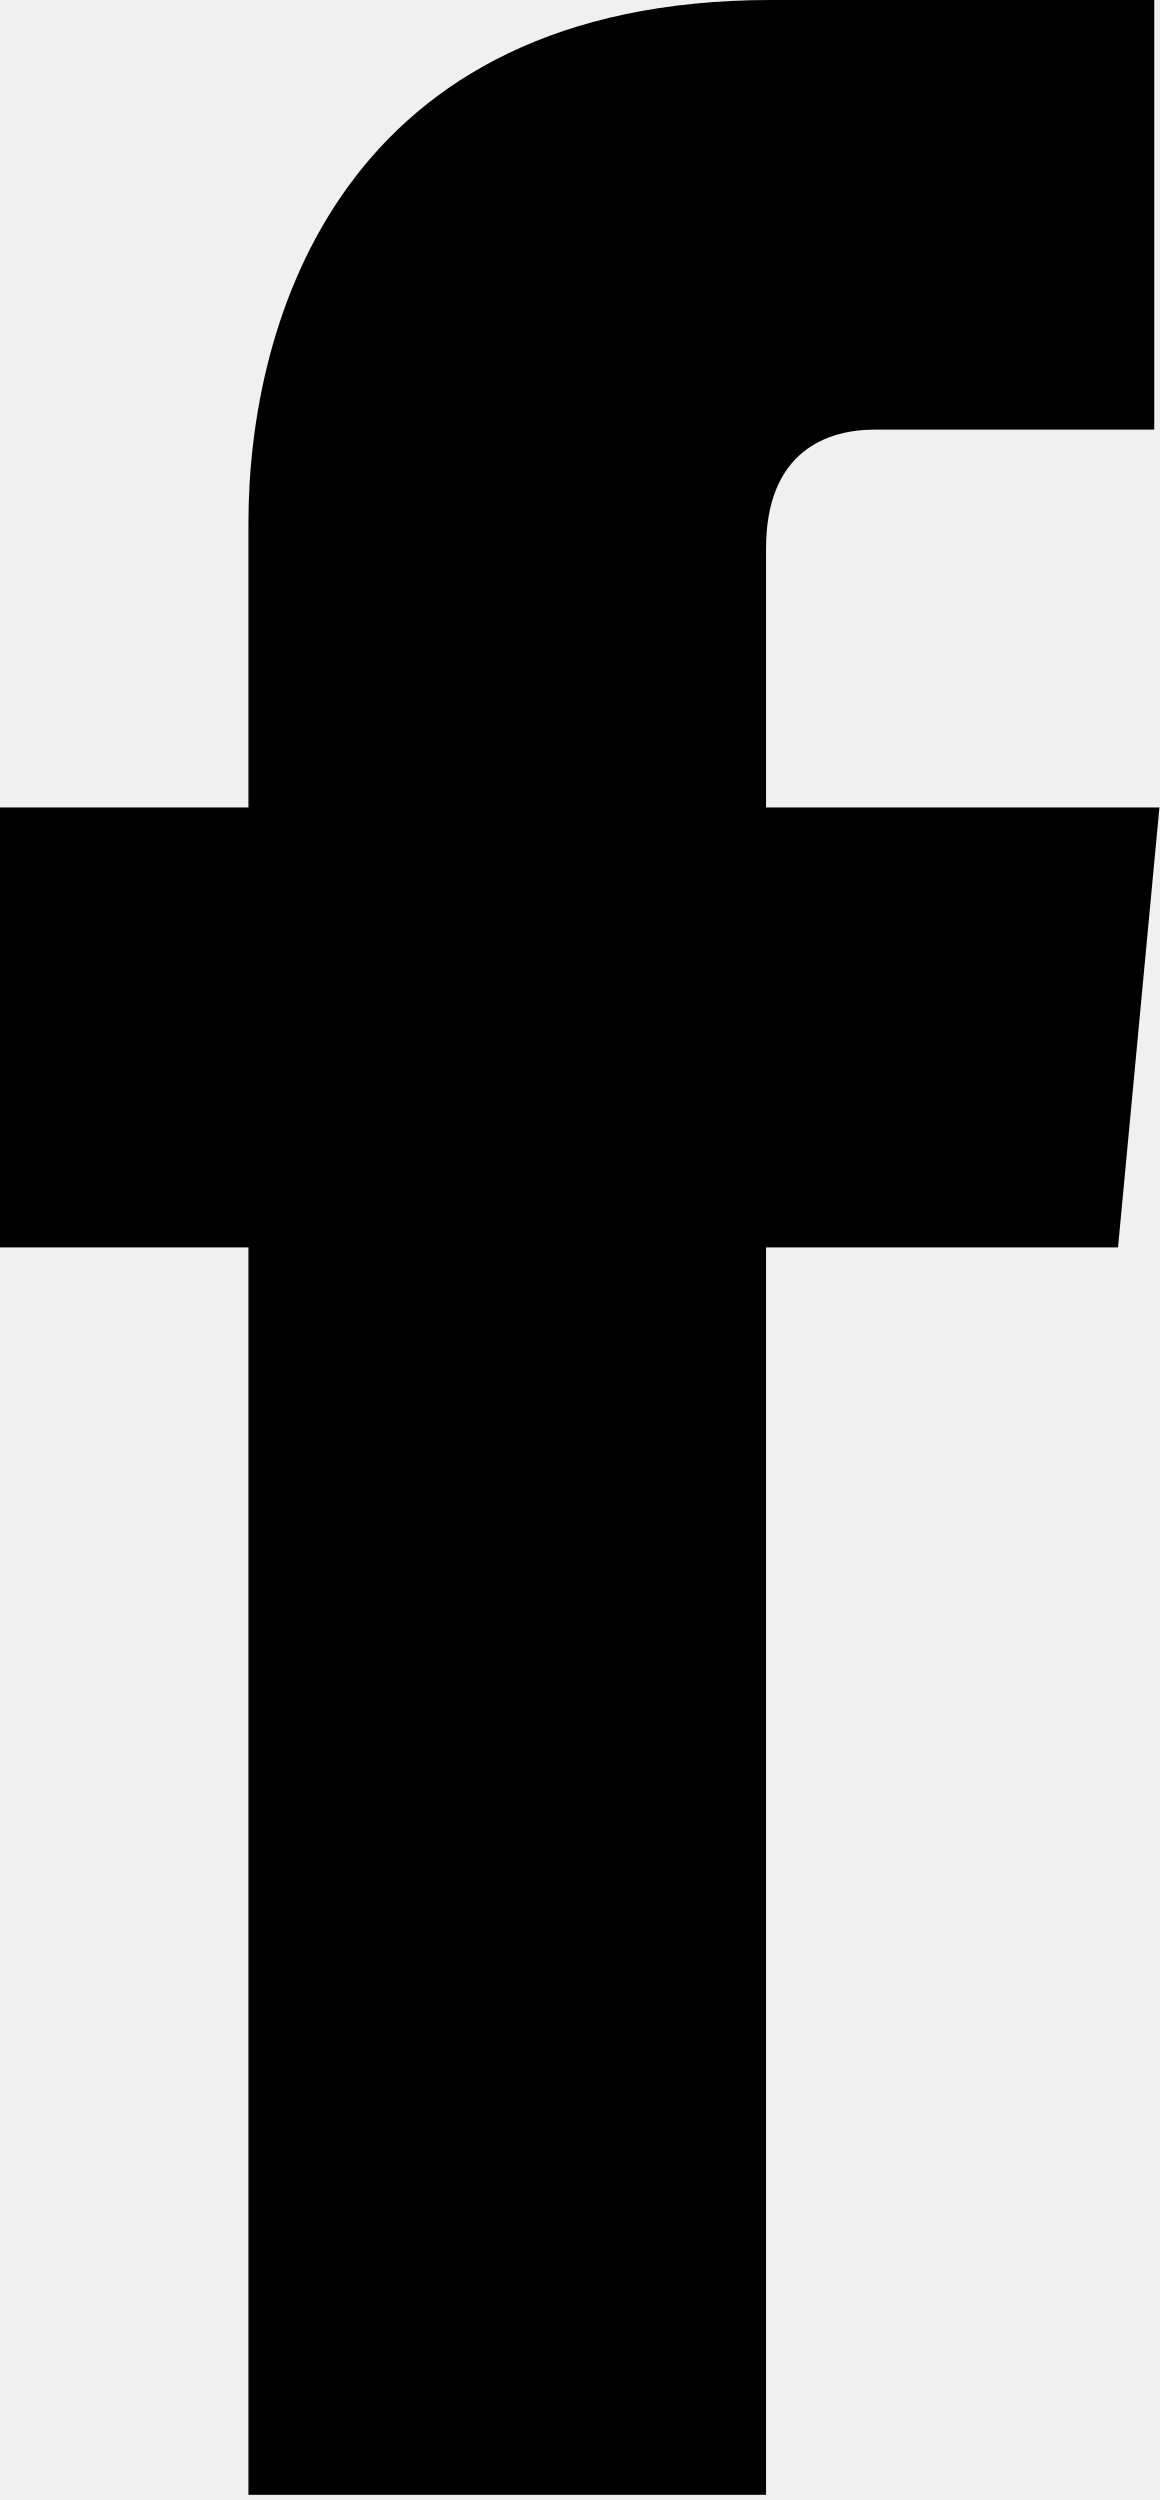
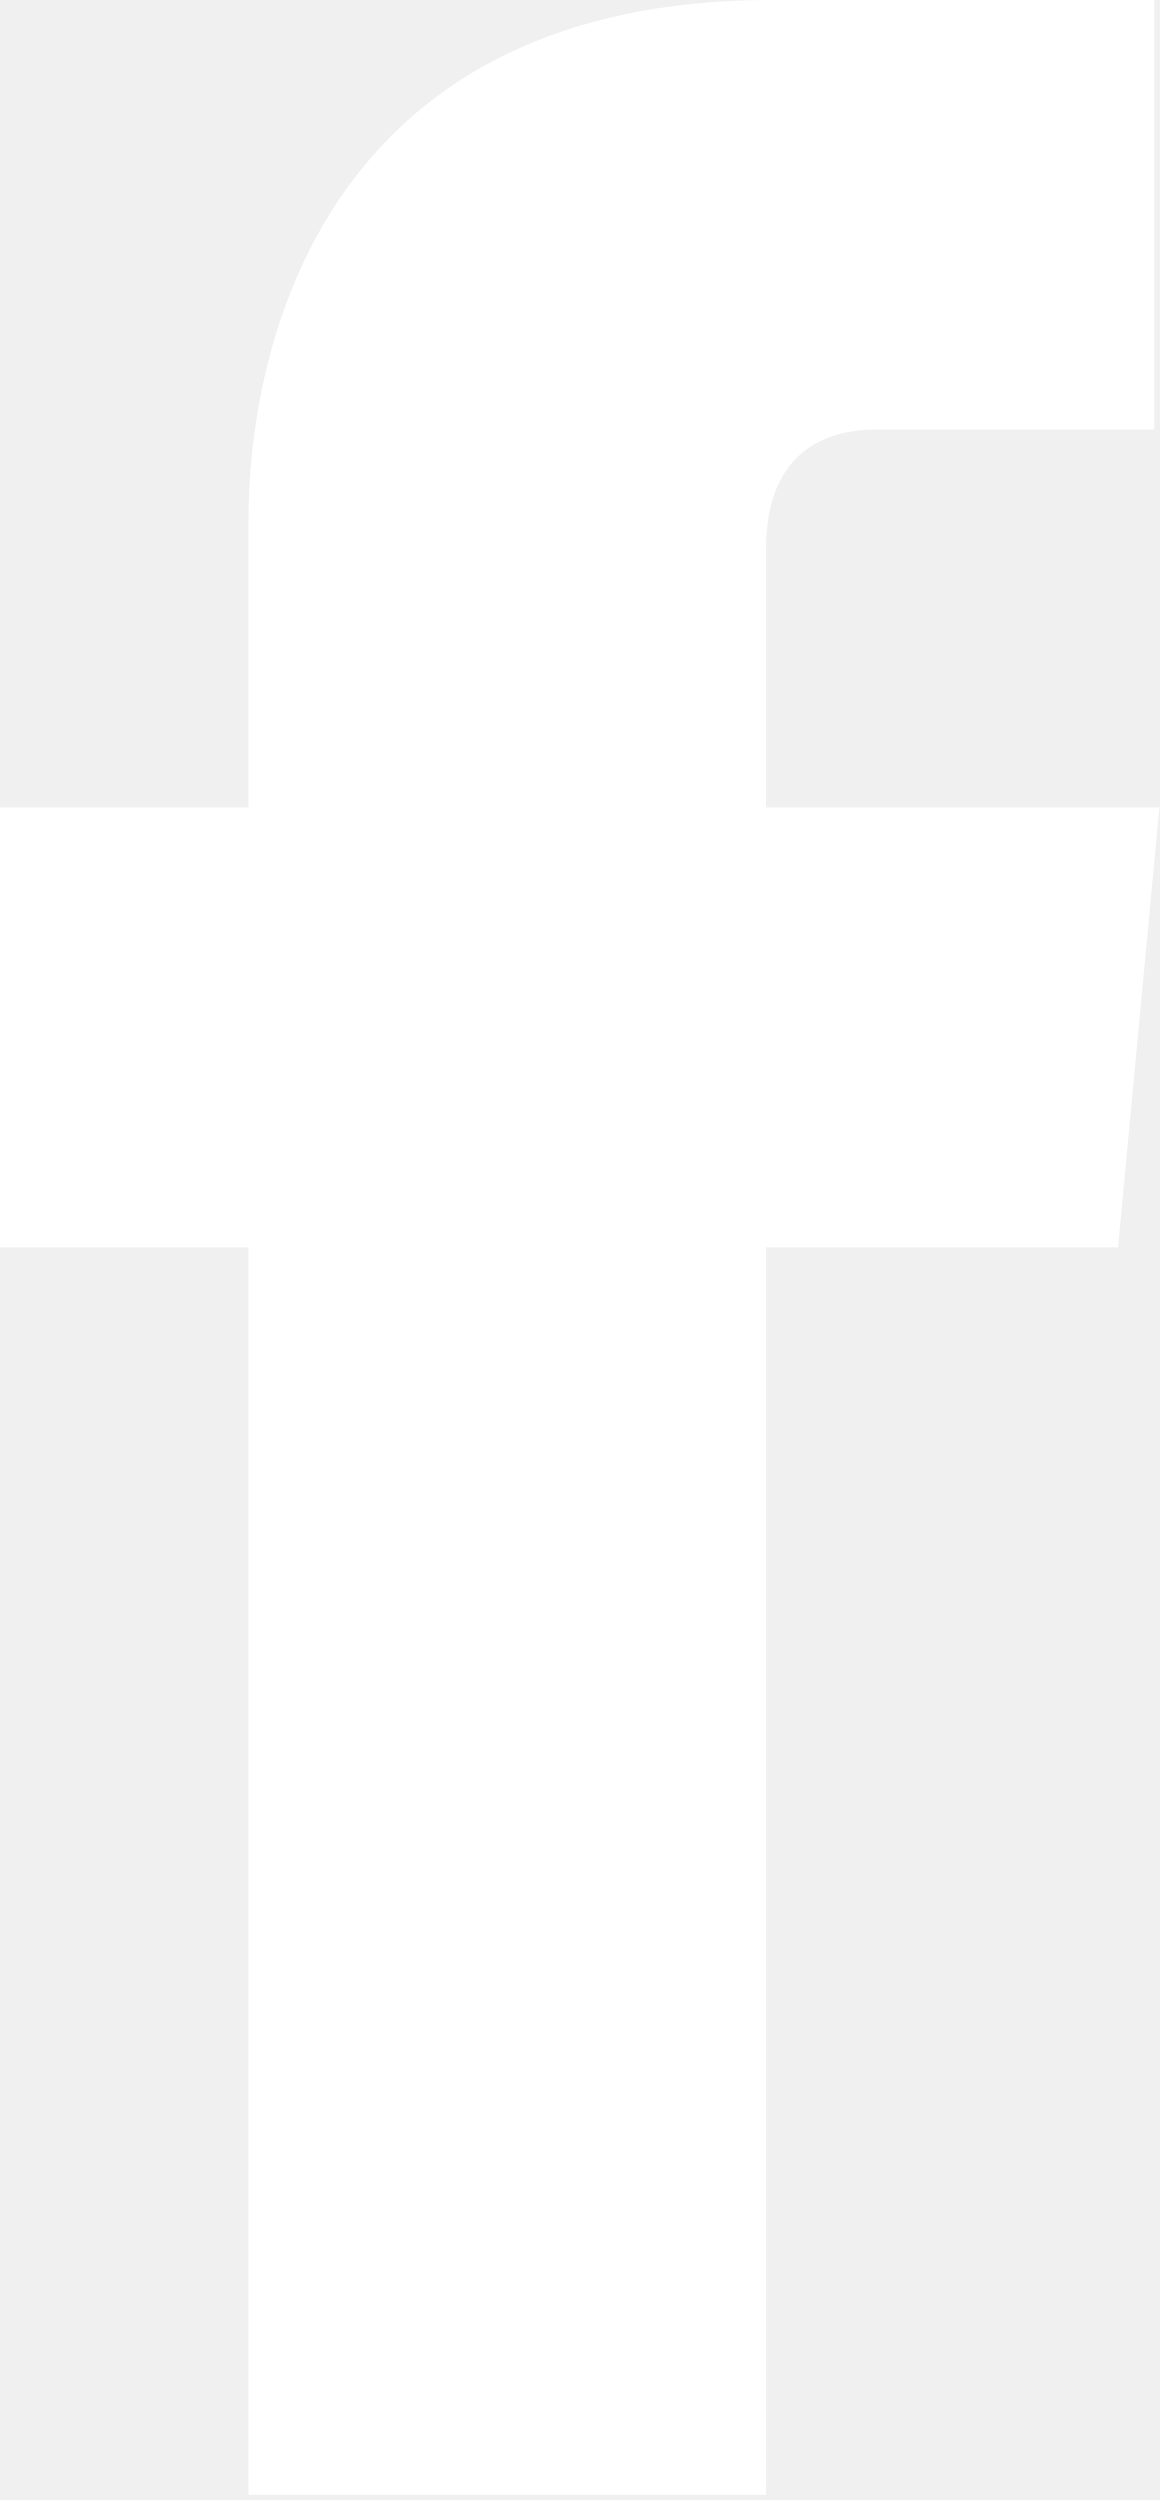
<svg xmlns="http://www.w3.org/2000/svg" version="1.1" id="Layer_1" x="0px" y="0px" viewBox="0 0 22.4 48.3" style="enable-background:new 0 0 22.4 48.3;" xml:space="preserve">
-   <path d="M22.4,15.6h-7.6v-5c0-1.9,1.2-2.3,2.1-2.3c0.9,0,5.4,0,5.4,0V0l-7.4,0C6.6,0,4.8,6.2,4.8,10.1v5.5H0v8.5h4.8  c0,10.9,0,24.1,0,24.1h10c0,0,0-13.3,0-24.1h6.8L22.4,15.6z" />
+   <path fill="#FFF" d="M22.4,15.6h-7.6v-5c0-1.9,1.2-2.3,2.1-2.3c0.9,0,5.4,0,5.4,0V0l-7.4,0C6.6,0,4.8,6.2,4.8,10.1v5.5H0v8.5h4.8  c0,10.9,0,24.1,0,24.1h10c0,0,0-13.3,0-24.1h6.8L22.4,15.6z" />
</svg>
